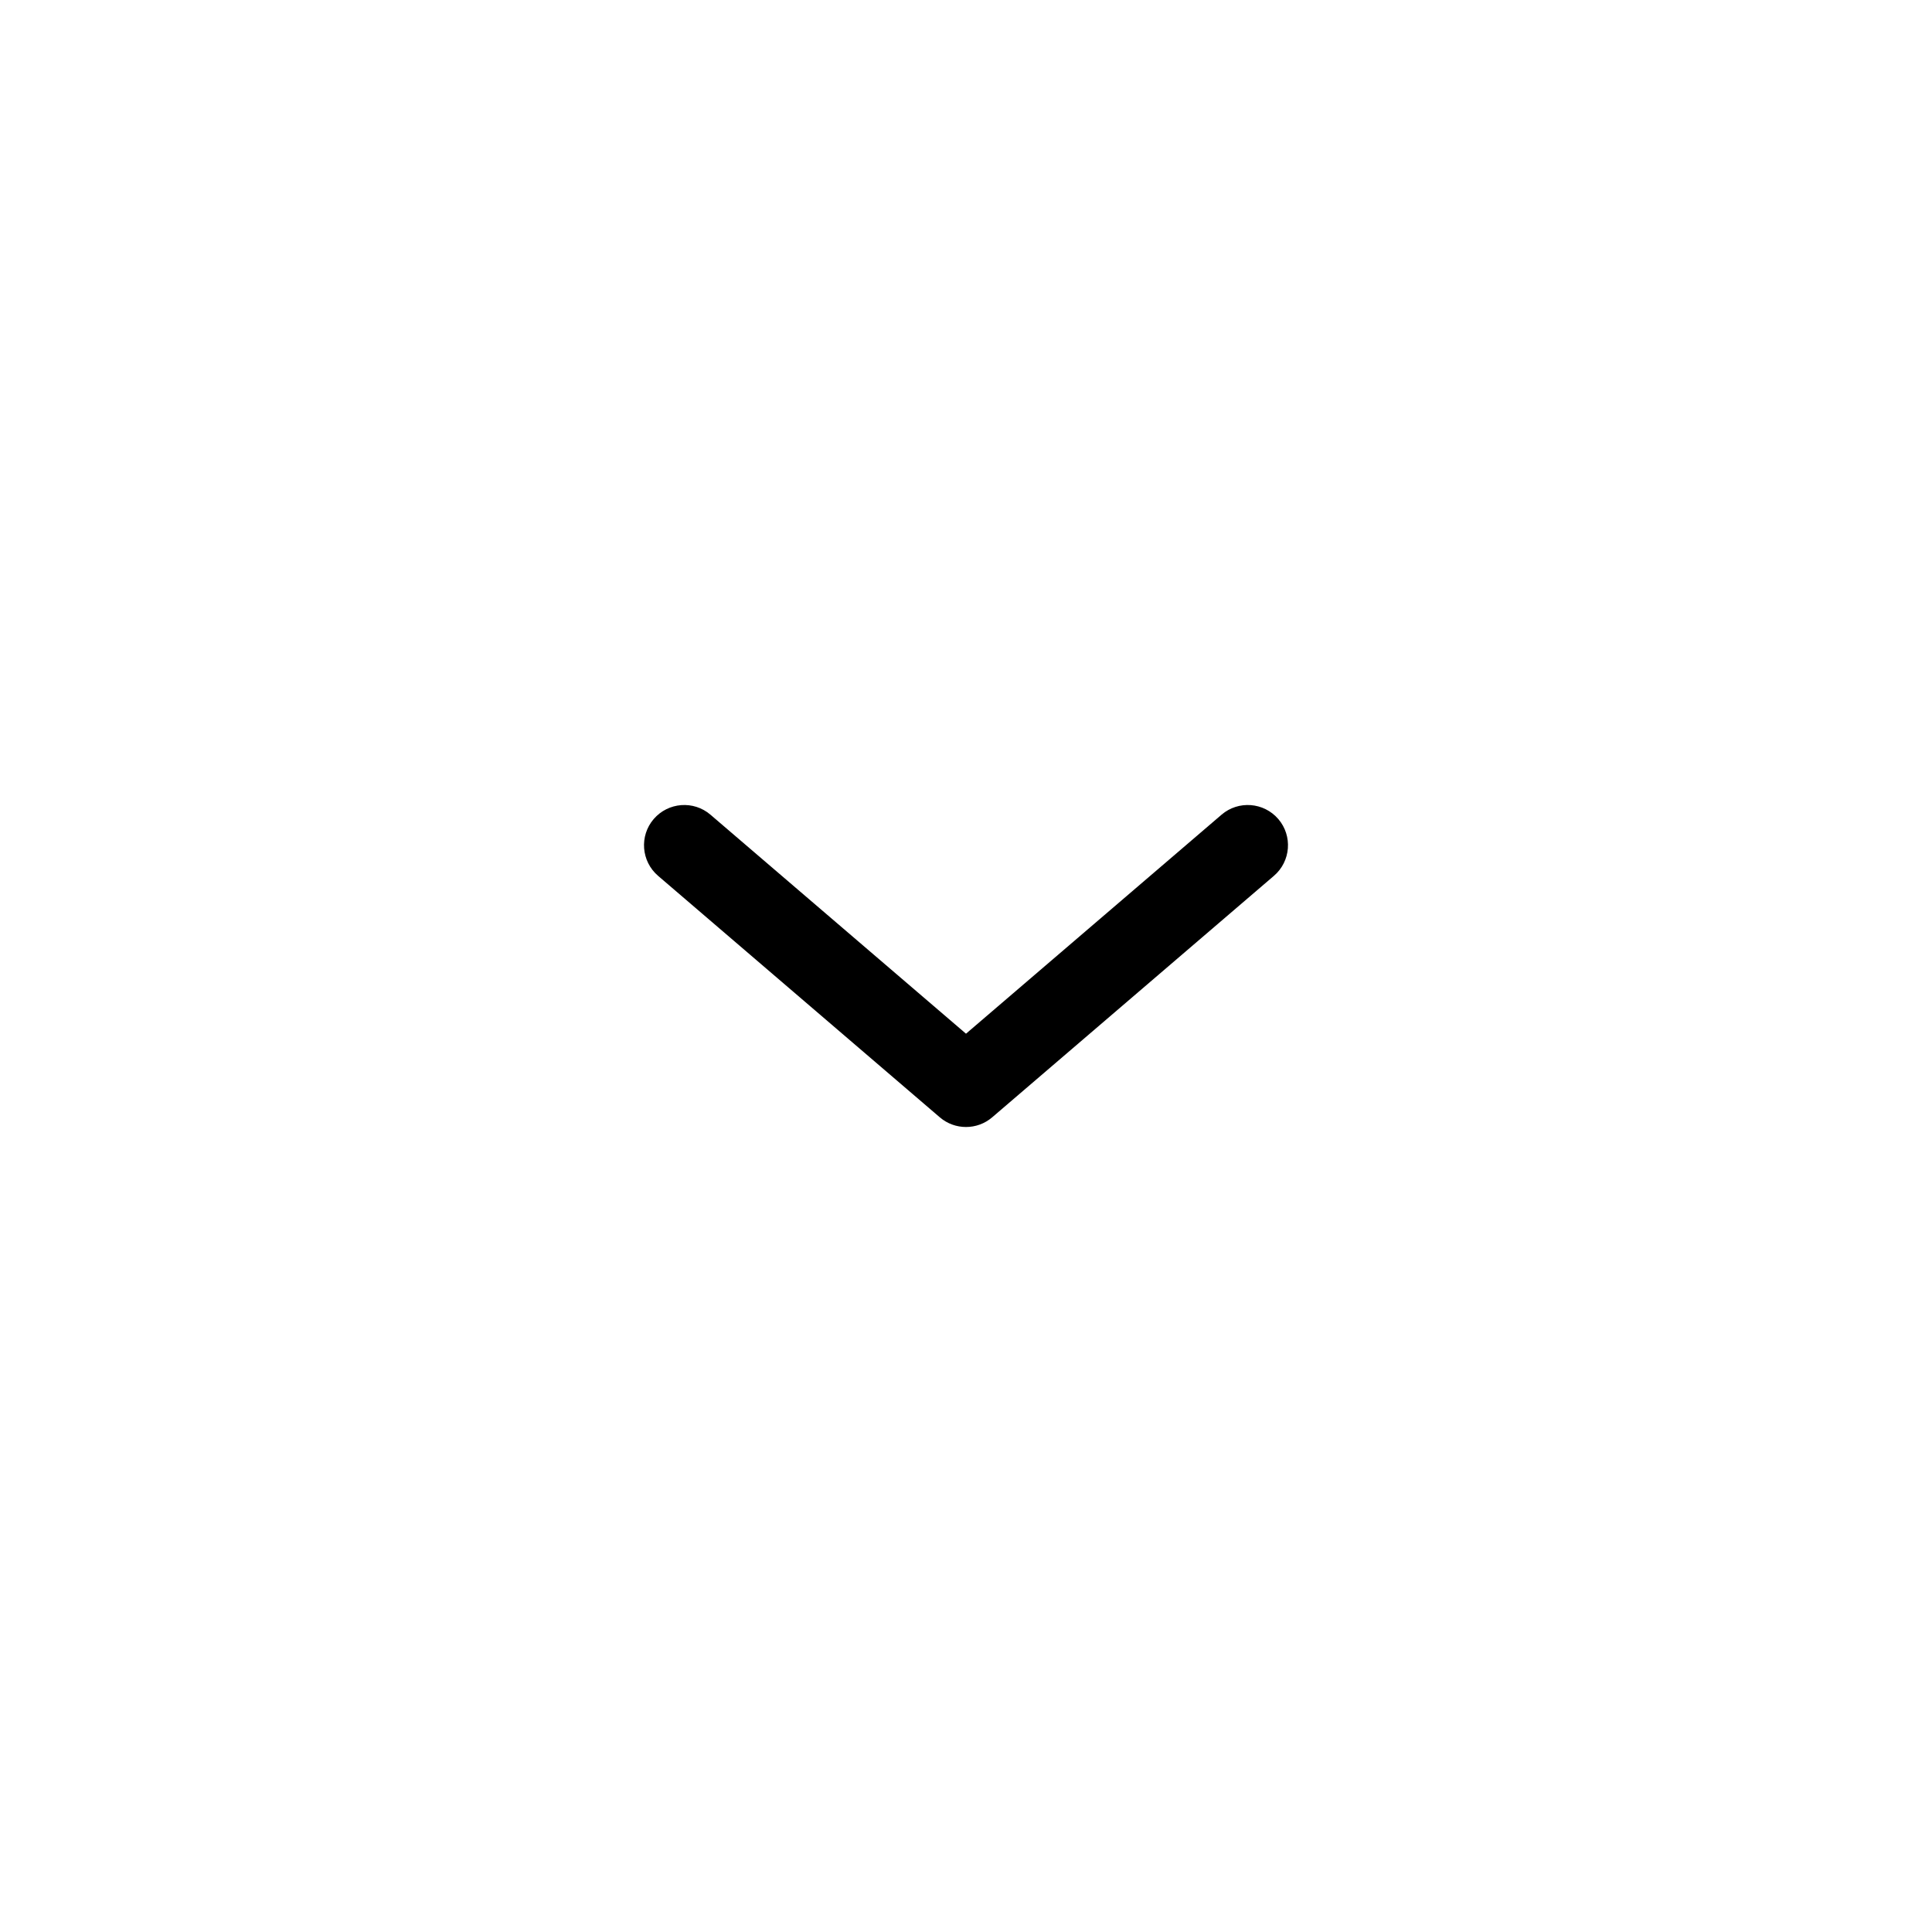
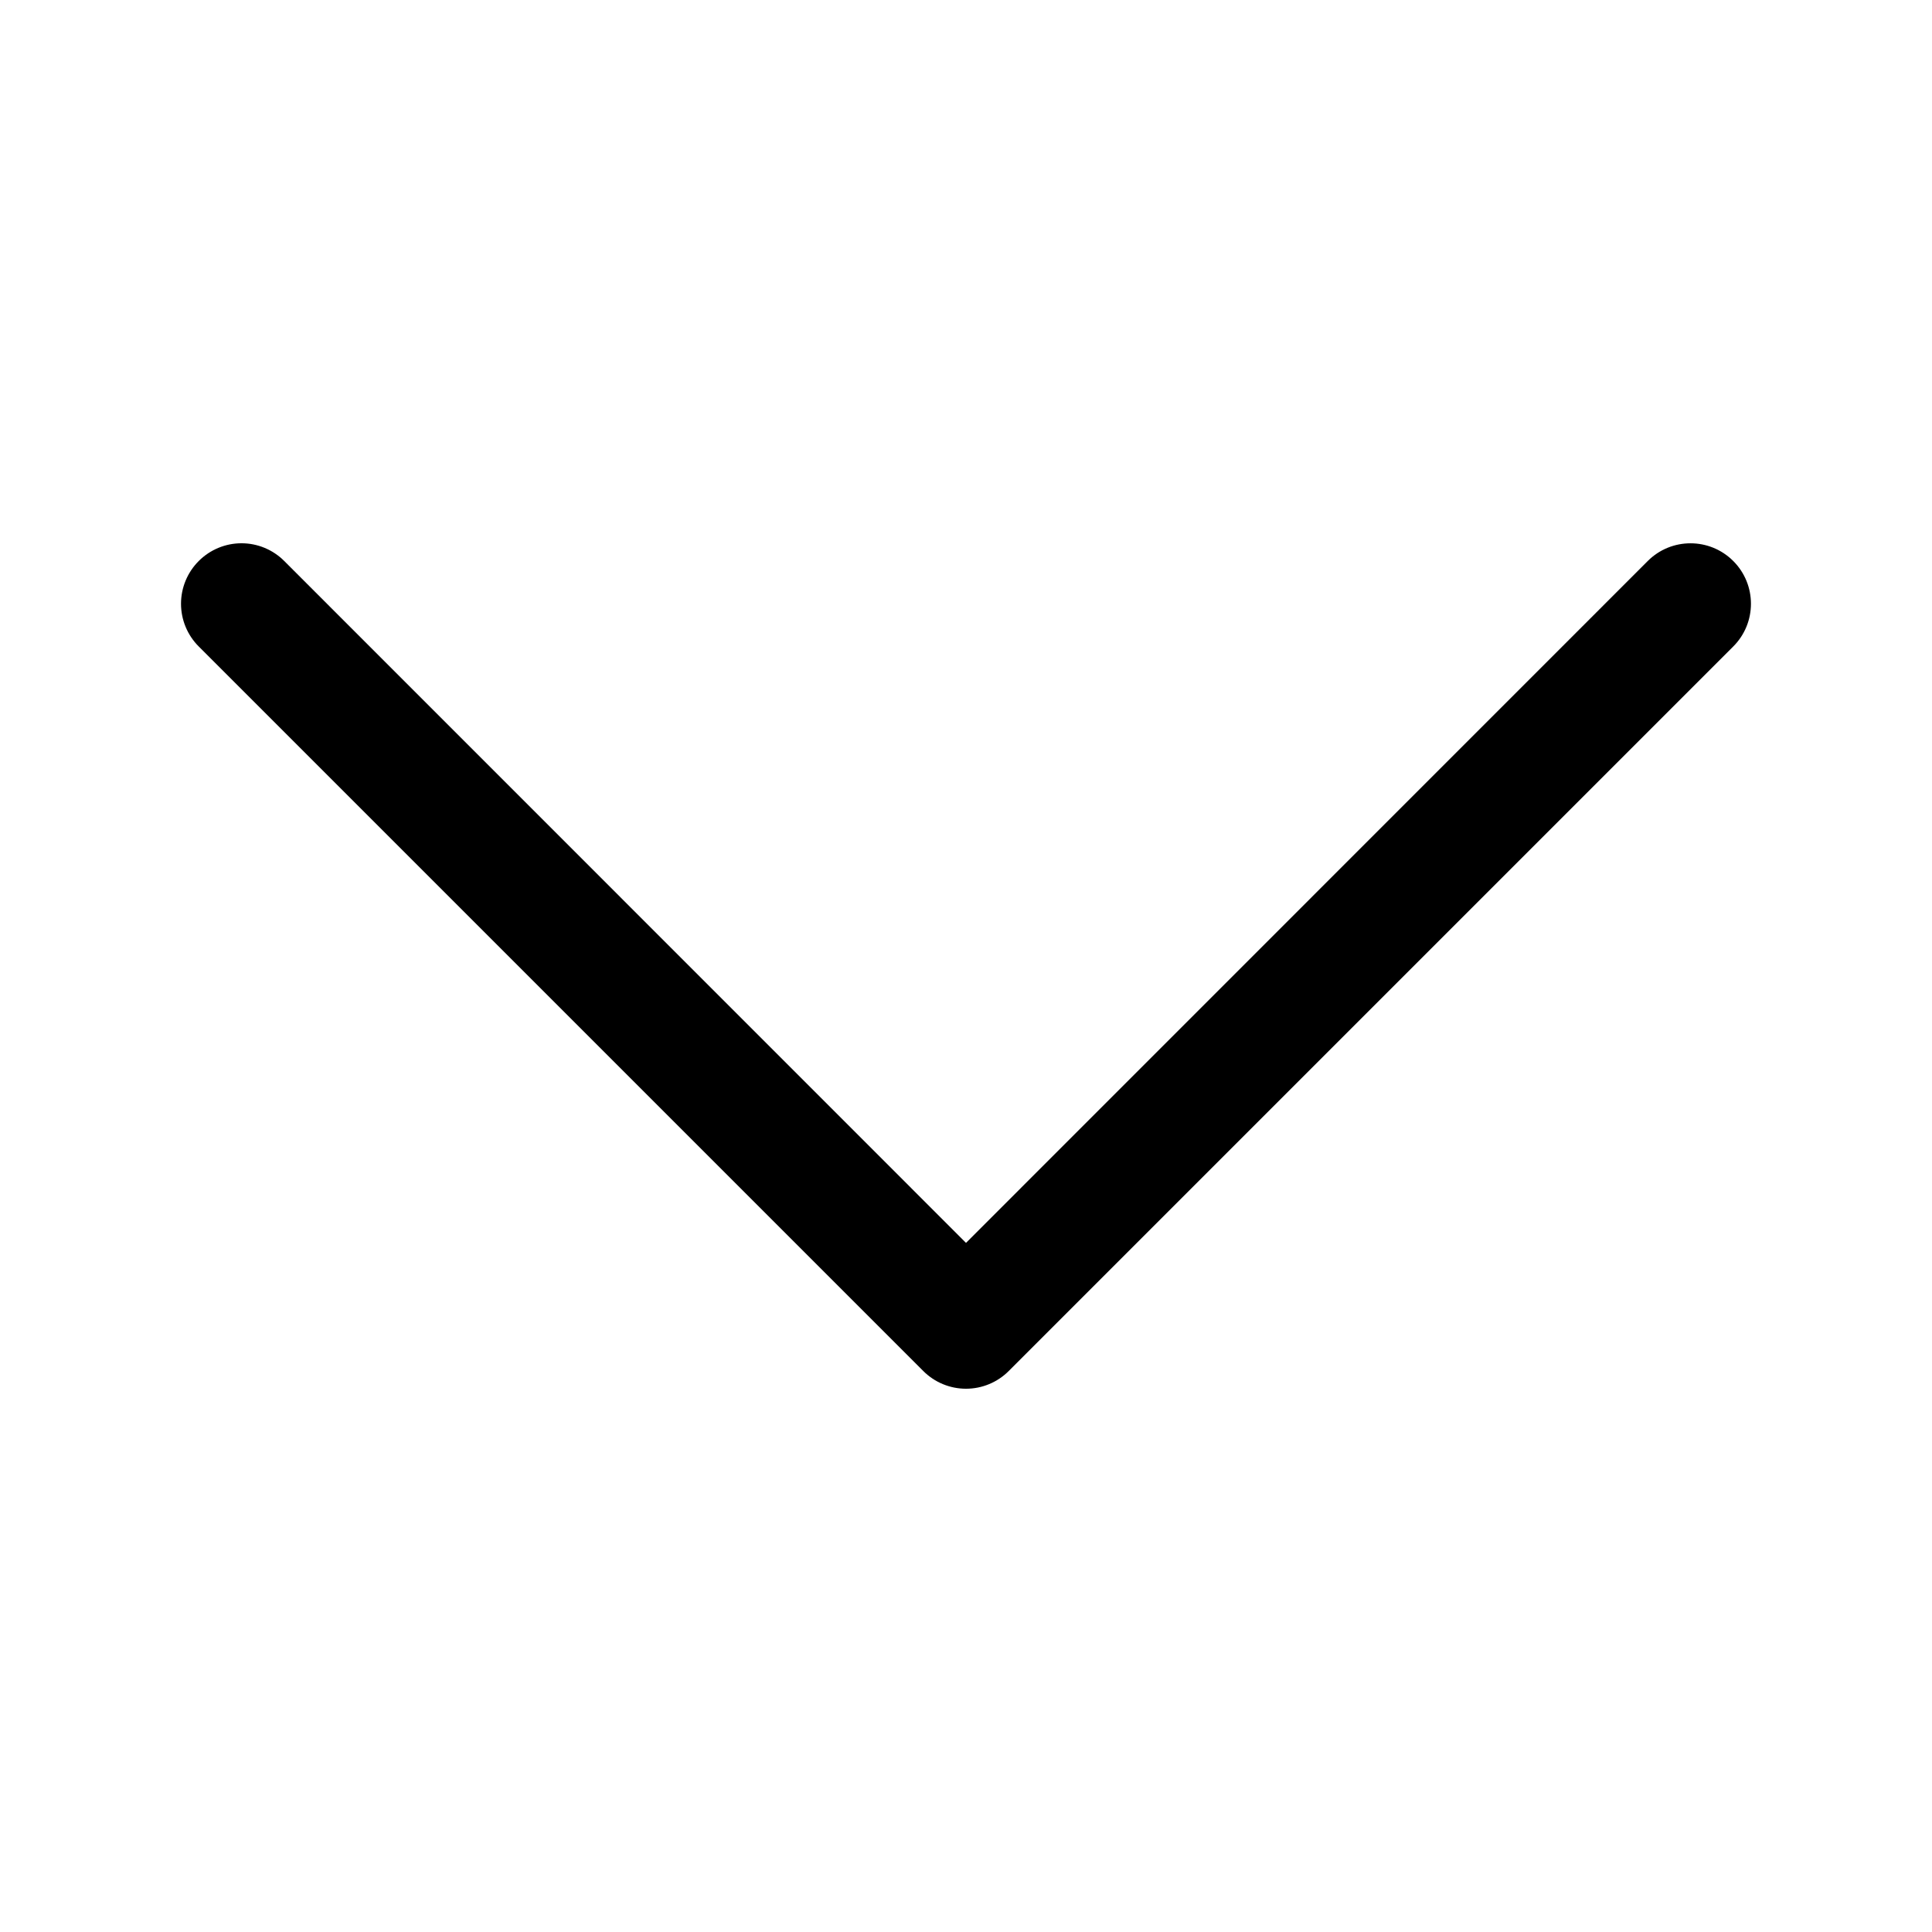
- <svg xmlns="http://www.w3.org/2000/svg" width="24" height="24" viewBox="0 0 24 24">
-   <path fill="currentColor" d="M15.175,10.12 C15.384,9.941 15.7,9.965 15.88,10.175 C16.059,10.384 16.035,10.7 15.825,10.88 L12.325,13.88 C12.138,14.04 11.862,14.04 11.675,13.88 L8.175,10.88 C7.965,10.7 7.941,10.384 8.12,10.175 C8.3,9.965 8.616,9.941 8.825,10.12 L12,12.841 L15.175,10.12 Z" />
+ <svg xmlns="http://www.w3.org/2000/svg" width="16" height="16" fill="currentColor" class="bi bi-chevron-down" viewBox="0 0 16 16">
+   <path fill-rule="evenodd" d="M1.646 4.646a.5.5 0 0 1 .708 0L8 10.293l5.646-5.647a.5.5 0 0 1 .708.708l-6 6a.5.5 0 0 1-.708 0l-6-6a.5.5 0 0 1 0-.708" />
</svg>
